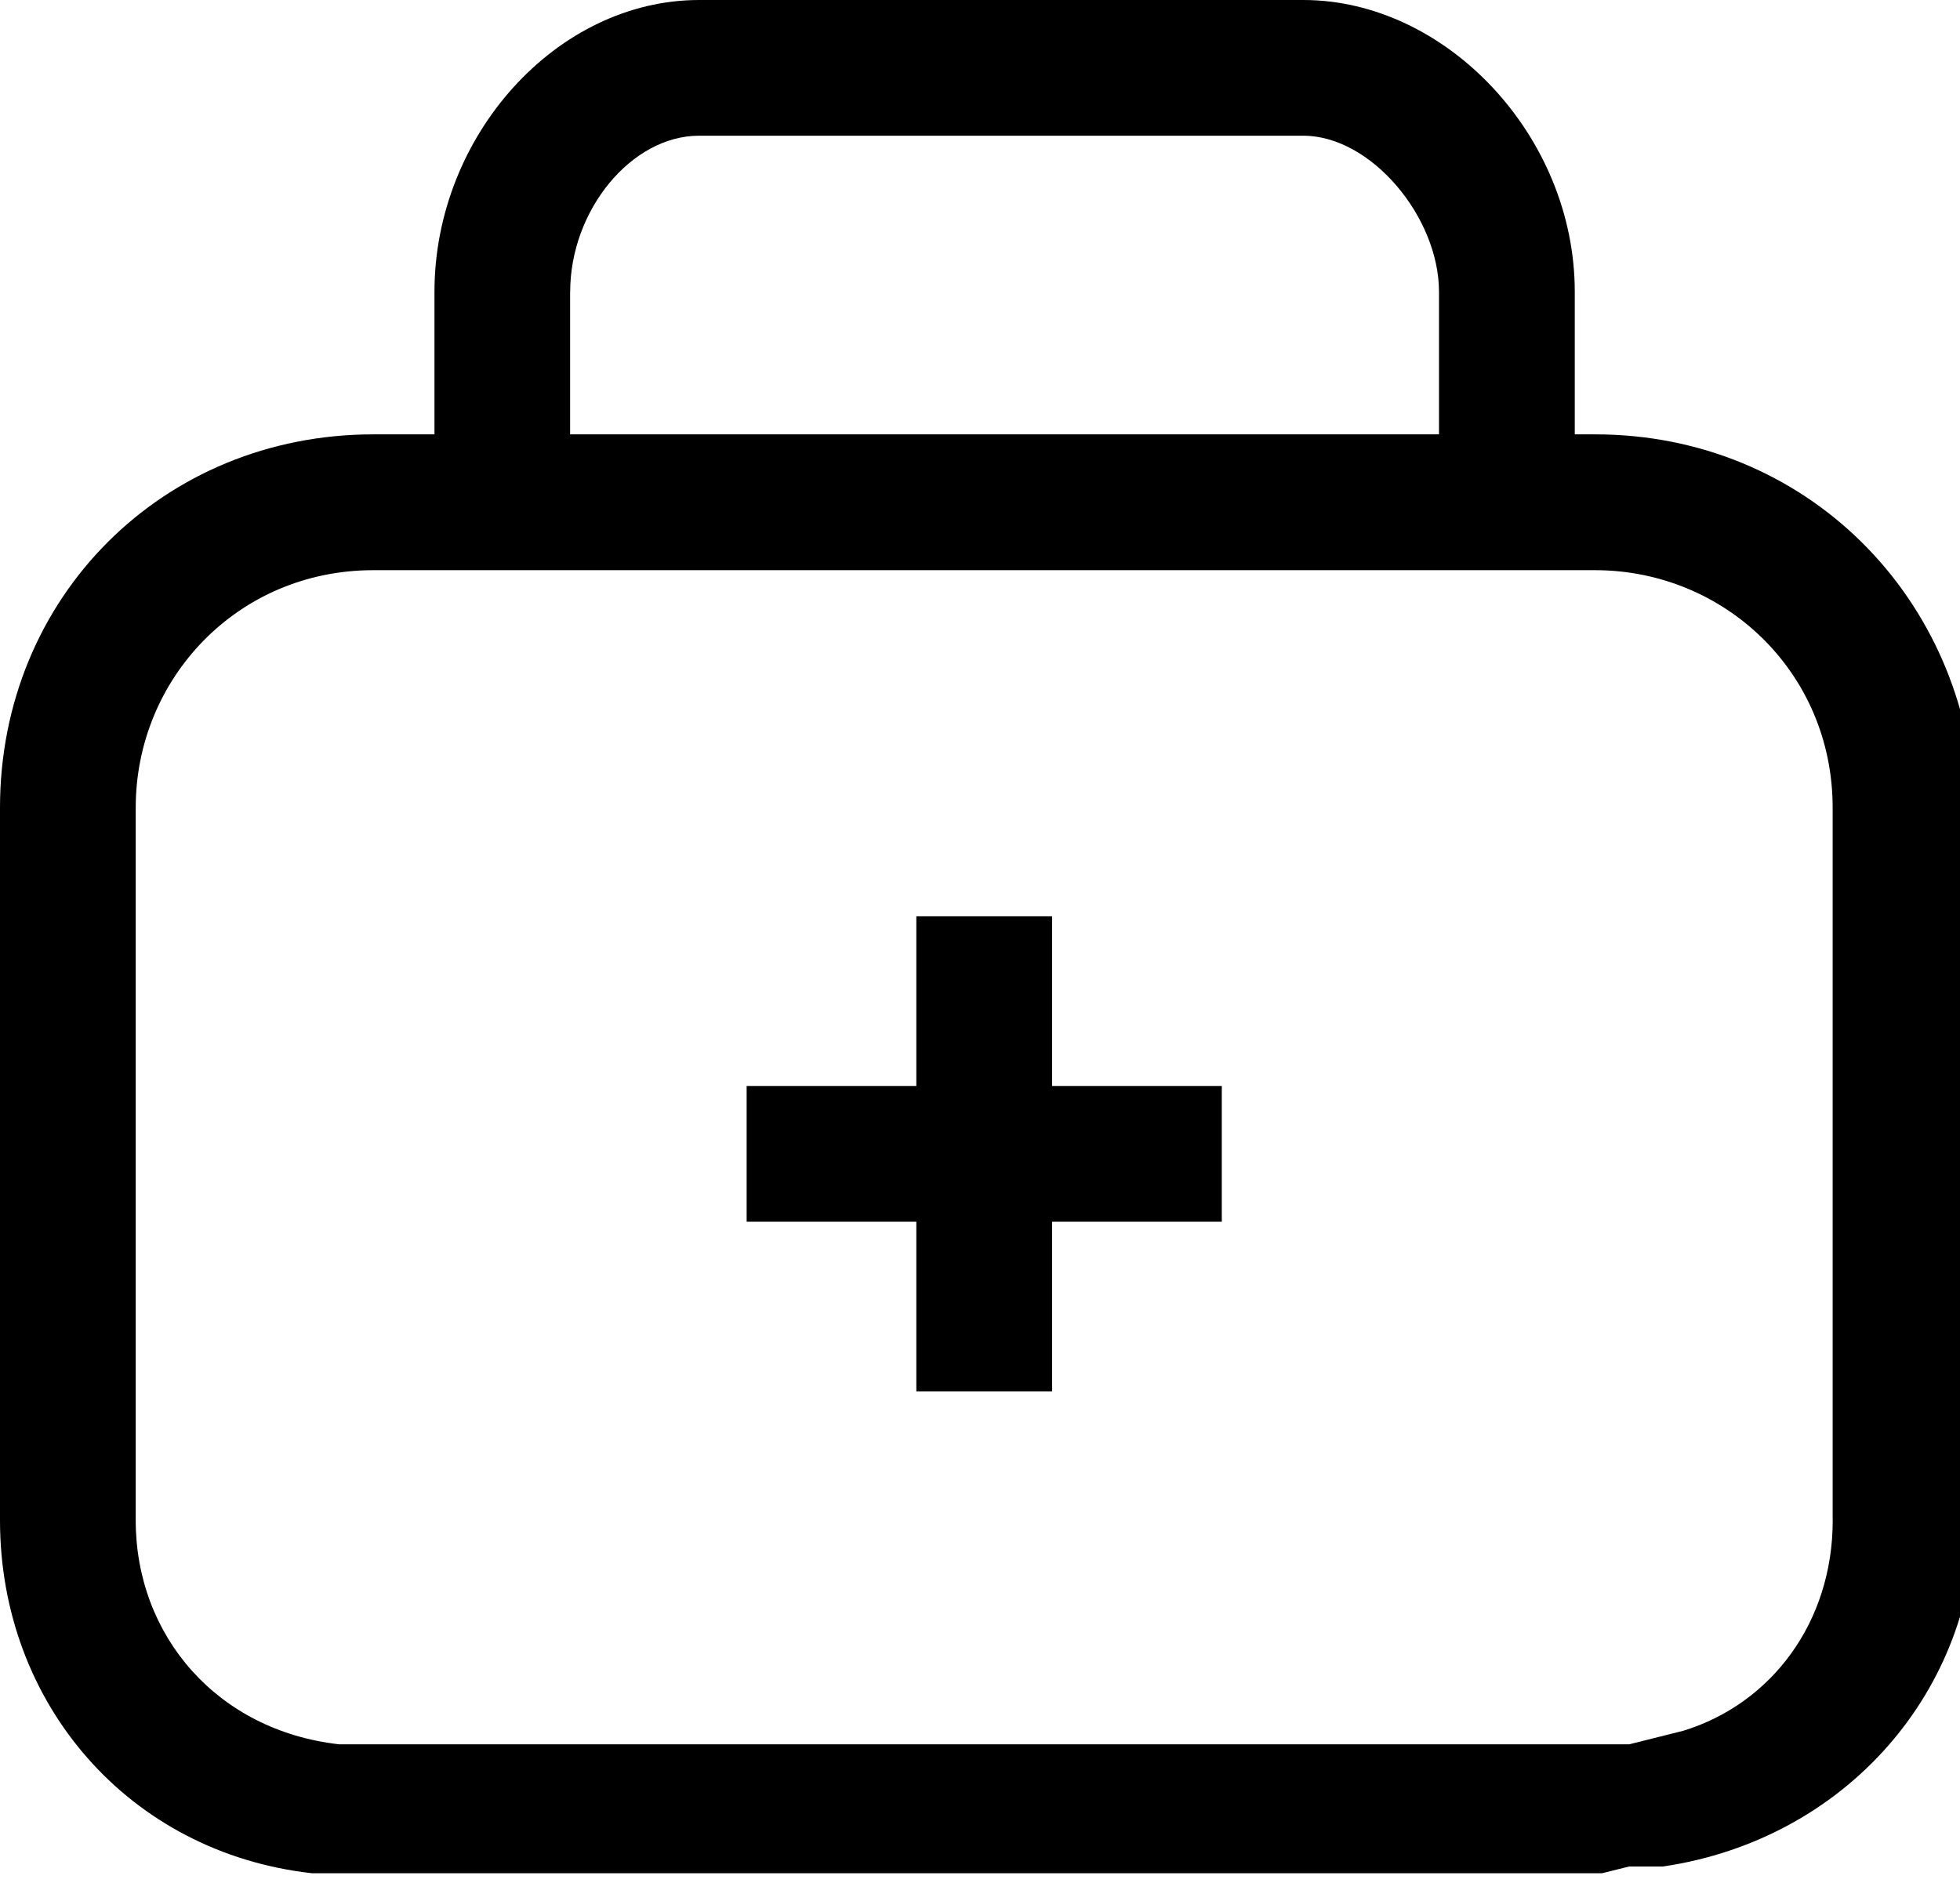
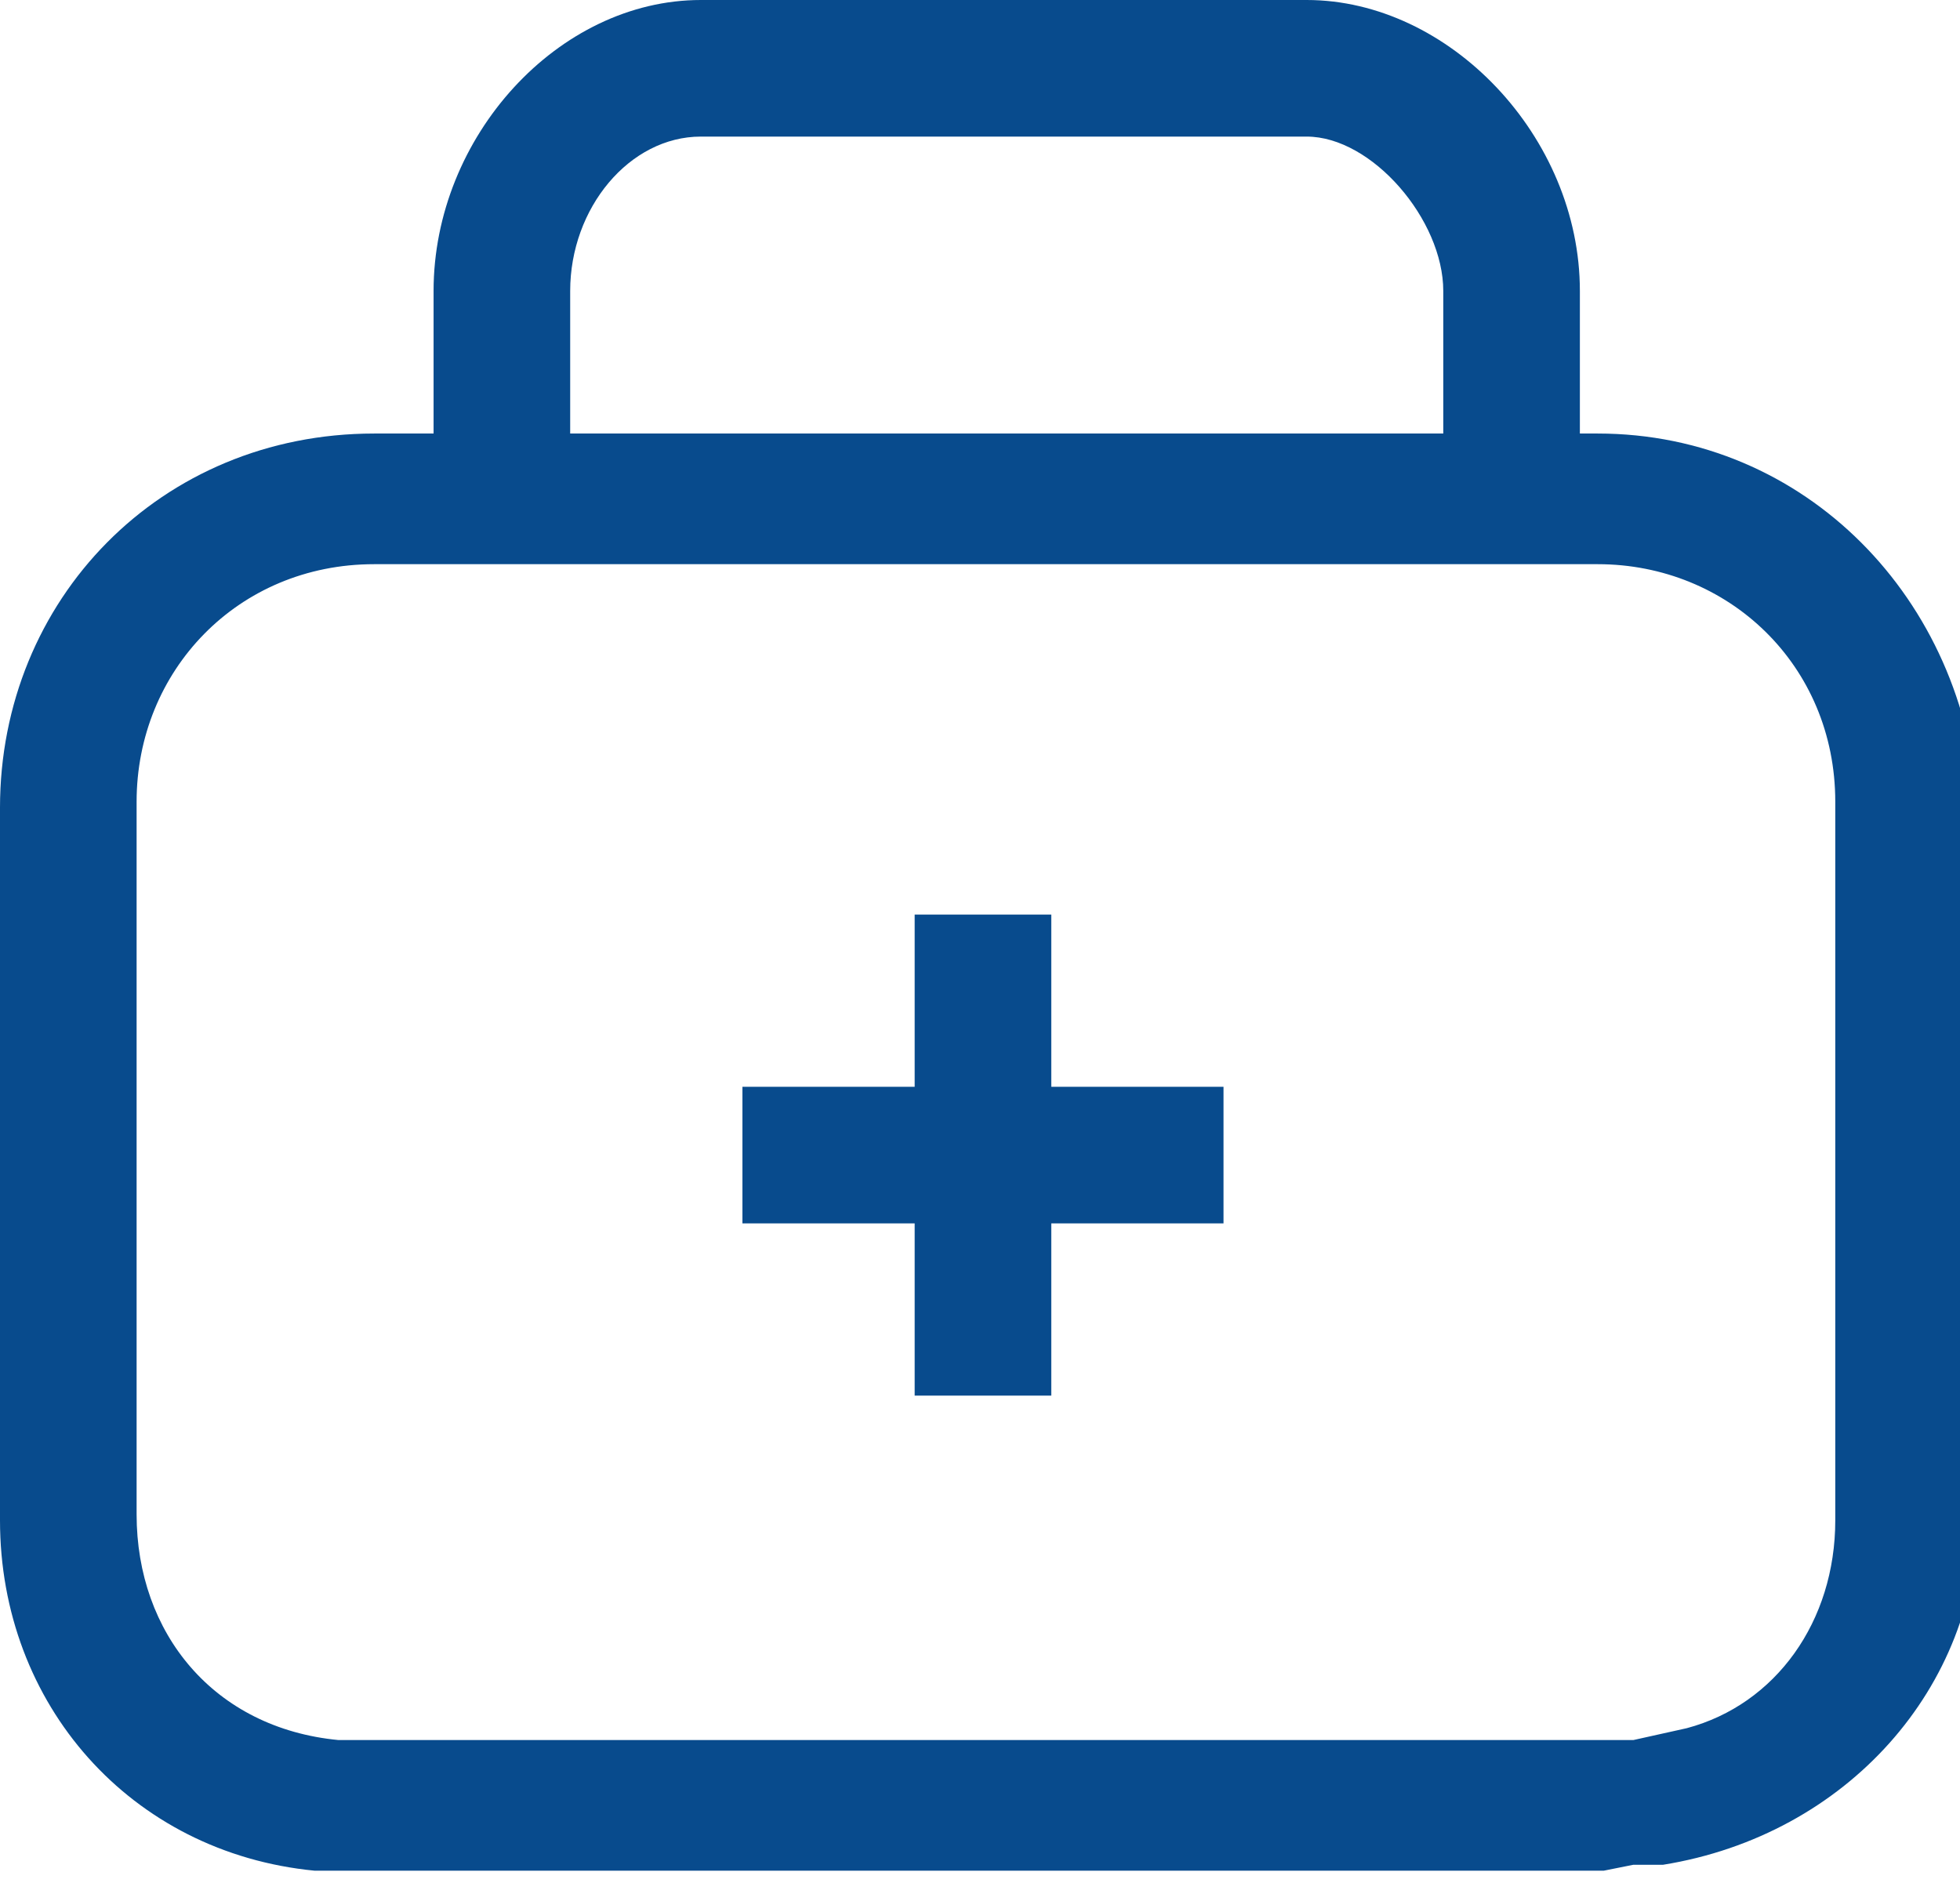
- <svg xmlns="http://www.w3.org/2000/svg" version="1.1" width="33" height="32" viewBox="0 0 33 32">
-   <path d="M17.714 18.286v-2.857h-2.286v2.857h-2.857v2.286h2.857v2.857h2.286v-2.857h2.857v-2.286z" />
-   <path d="M7.314 7.314v0 0z" />
-   <path d="M26.857 7.314h-0.343v-2.4c0-2.629-2.171-4.914-4.571-4.914h-10.171c-2.4 0-4.457 2.286-4.457 4.914v2.4h-1.029c-3.543 0-6.286 2.743-6.286 6.286v12c0 3.086 2.171 5.6 5.257 5.943 0.114 0 0.229 0 0.343 0 0.229 0 0.457 0 0.686 0h20.686l0.457-0.114c0.114 0 0.229 0 0.343 0 0 0 0 0 0.114 0h0.114c3.086-0.457 5.257-2.971 5.257-5.943v-11.886c-0.114-3.543-2.857-6.286-6.4-6.286zM9.6 4.914c0-1.371 1.029-2.629 2.171-2.629h10.171c1.143 0 2.286 1.371 2.286 2.629v2.4h-14.629v-2.4zM30.857 25.6c0 1.714-1.029 3.086-2.514 3.543l-0.914 0.229c-0.114 0-0.114 0-0.343 0 0 0-0.114 0-0.229 0h-20.571c-0.114 0-0.229 0-0.343 0h-0.229c-2.057-0.229-3.429-1.829-3.429-3.771v-12c0-2.171 1.714-4 4-4h20.571c2.171 0 4 1.714 4 4v12z" />
+ <svg xmlns="http://www.w3.org/2000/svg" version="1.1" id="Layer_1" x="0px" y="0px" viewBox="0 0 33 32" style="enable-background:new 0 0 33 32;" xml:space="preserve">
+   <style type="text/css">
+ 	.st0{fill:#084B8D;}
+ </style>
+   <path class="st0" d="M17.7,18.3v-2.9h-2.3v2.9h-2.9v2.3h2.9v2.9h2.3v-2.9h2.9v-2.3H17.7z" />
+   <path class="st0" d="M7.3,7.3L7.3,7.3L7.3,7.3z" />
+   <path class="st0" d="M26.9,7.3h-0.3V4.9c0-2.6-2.2-4.9-4.6-4.9H11.8C9.4,0,7.3,2.3,7.3,4.9v2.4h-1C2.7,7.3,0,10.1,0,13.6v12  c0,3.1,2.2,5.6,5.3,5.9c0.1,0,0.2,0,0.3,0c0.2,0,0.5,0,0.7,0H27l0.5-0.1c0.1,0,0.2,0,0.3,0c0,0,0,0,0.1,0H28c3.1-0.5,5.3-3,5.3-5.9  V13.6C33.1,10.1,30.4,7.3,26.9,7.3z M9.6,4.9c0-1.4,1-2.6,2.2-2.6h10.2c1.1,0,2.3,1.4,2.3,2.6v2.4H9.6L9.6,4.9L9.6,4.9z M30.9,25.6  c0,1.7-1,3.1-2.5,3.5l-0.9,0.2c-0.1,0-0.1,0-0.3,0c0,0-0.1,0-0.2,0H6.3c-0.1,0-0.2,0-0.3,0H5.7c-2.1-0.2-3.4-1.8-3.4-3.8v-12  c0-2.2,1.7-4,4-4h20.6c2.2,0,4,1.7,4,4L30.9,25.6L30.9,25.6z" />
</svg>
